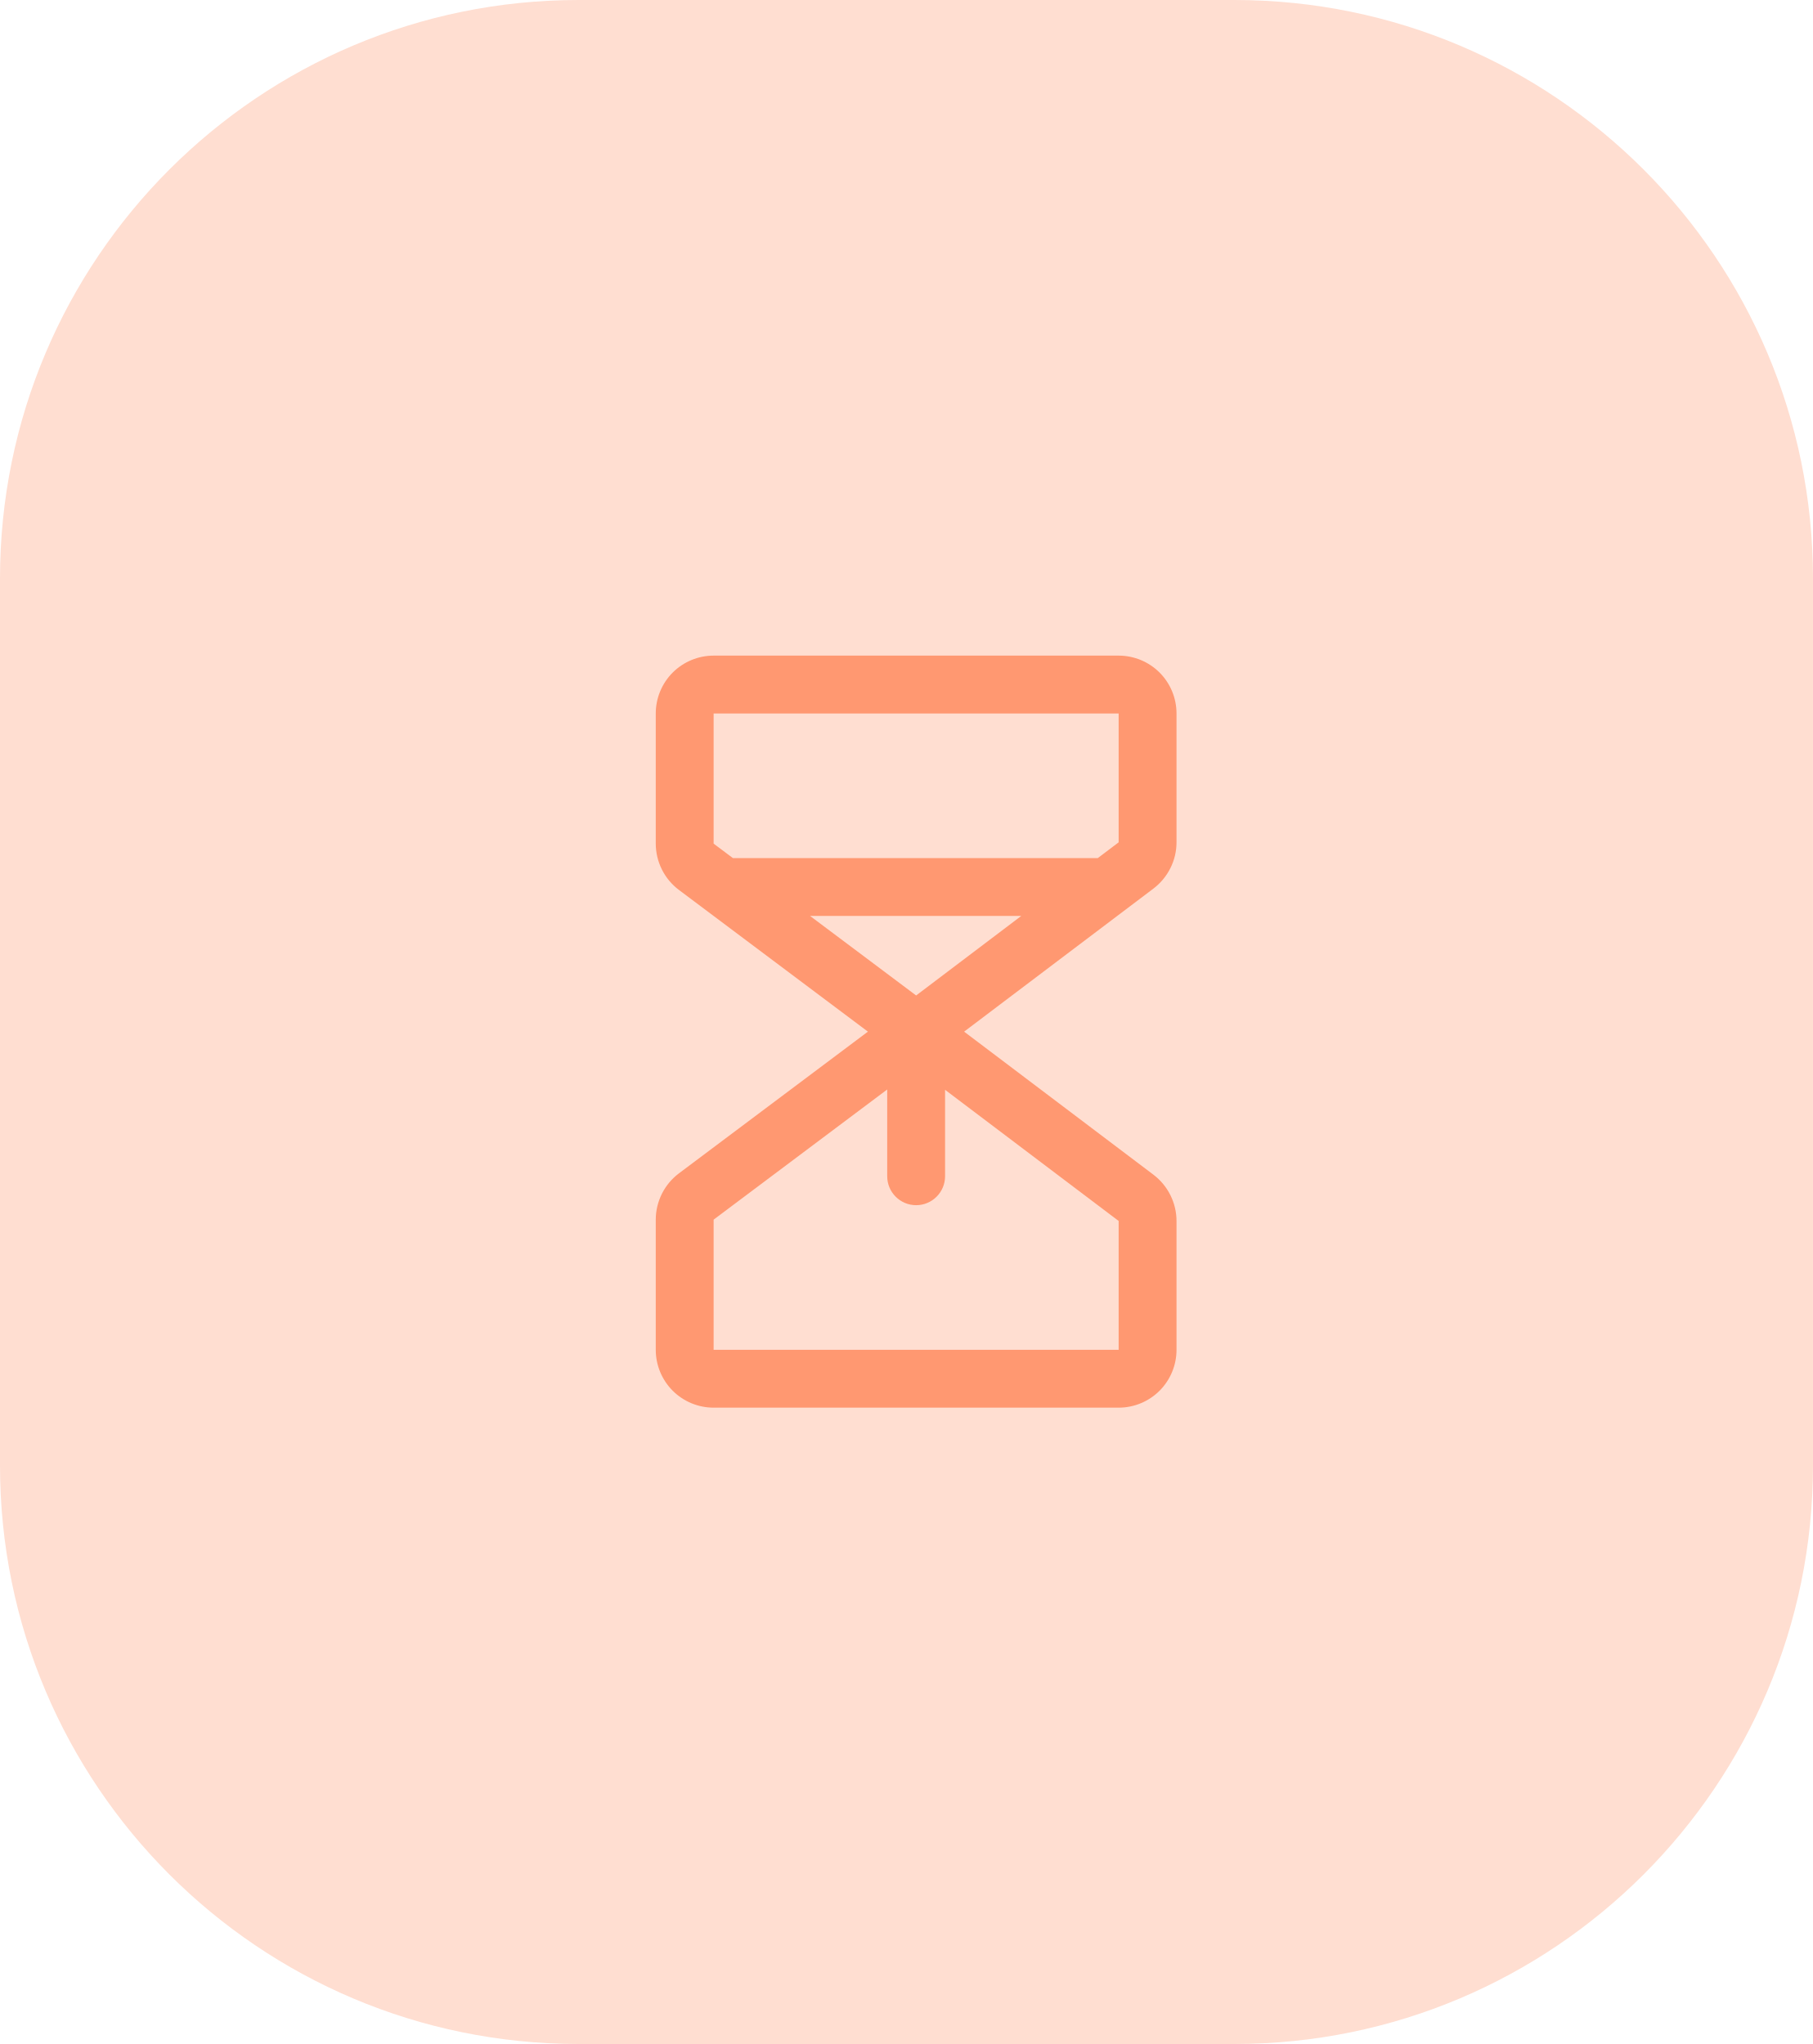
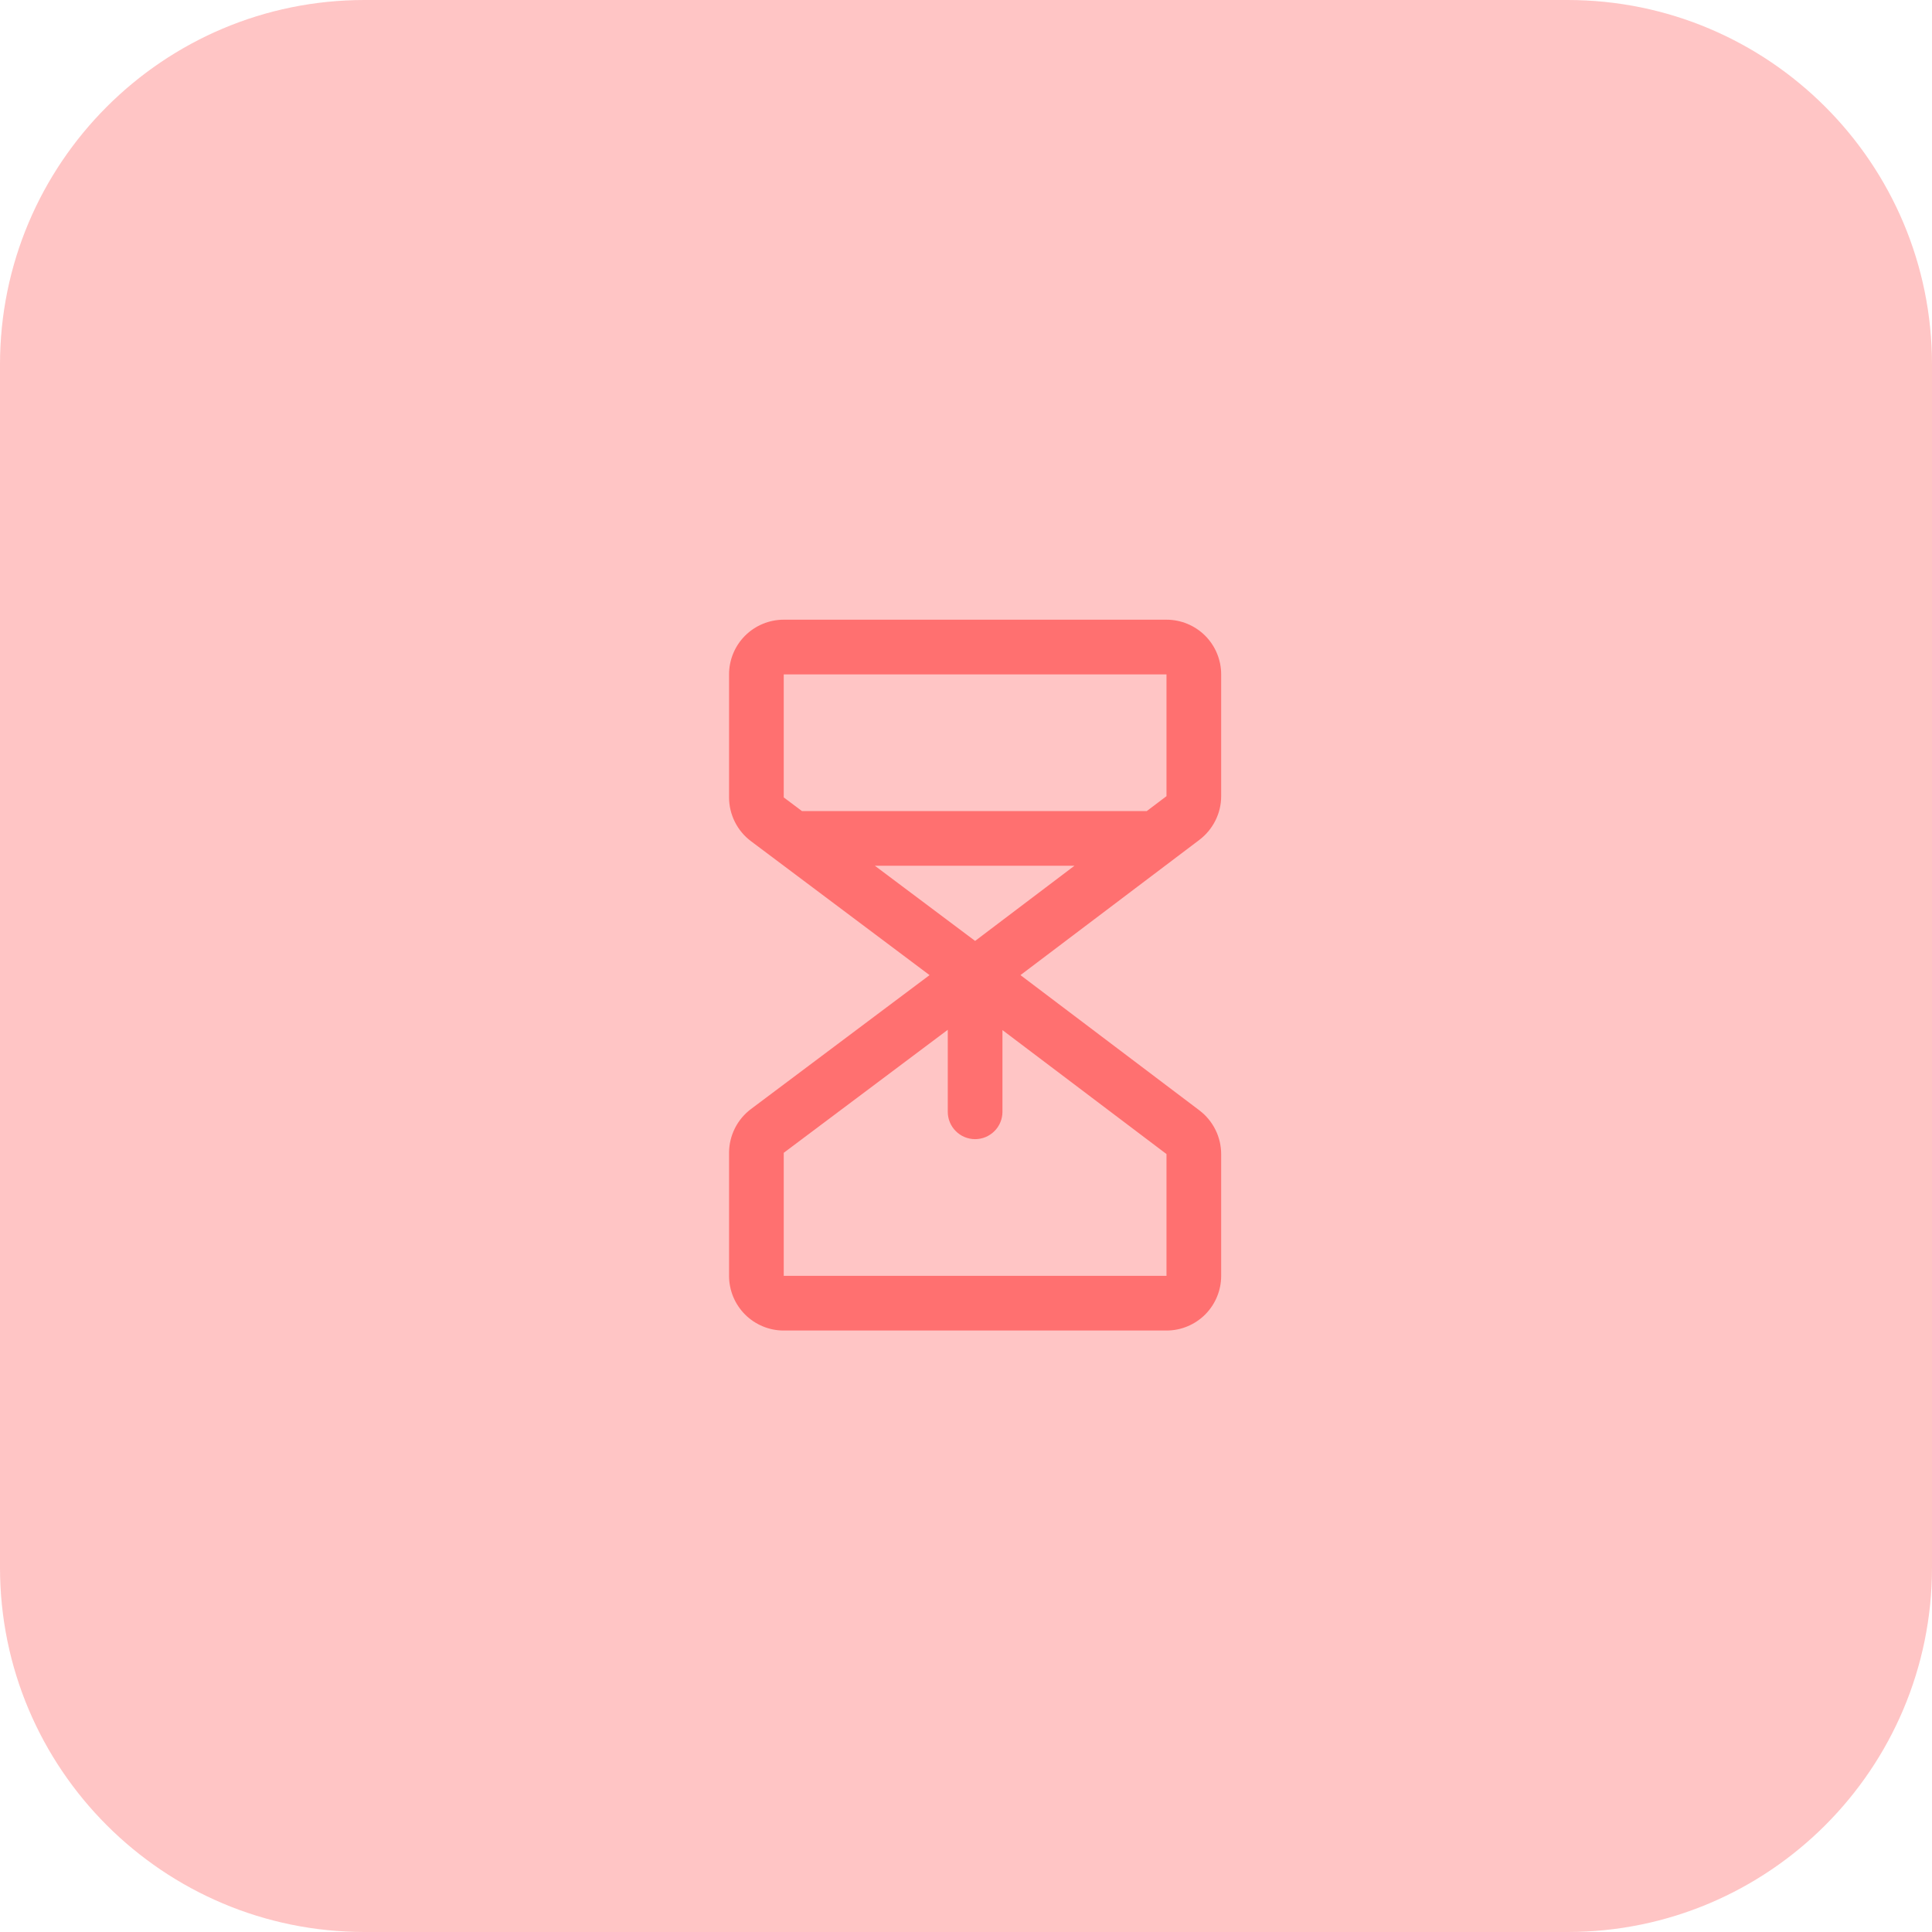
- <svg xmlns="http://www.w3.org/2000/svg" width="47" height="53" viewBox="0 0 47 53" fill="none">
-   <rect width="47" height="53" rx="15" fill="#FFDED1" />
-   <path d="M30.5 21.841V18.5C30.5 18.102 30.342 17.721 30.061 17.439C29.779 17.158 29.398 17 29 17H18.5C18.102 17 17.721 17.158 17.439 17.439C17.158 17.721 17 18.102 17 18.5V21.875C17 22.108 17.055 22.337 17.159 22.546C17.263 22.754 17.414 22.935 17.6 23.075L22.5 26.75L17.6 30.425C17.414 30.565 17.263 30.746 17.159 30.954C17.055 31.163 17 31.392 17 31.625V35C17 35.398 17.158 35.779 17.439 36.061C17.721 36.342 18.102 36.5 18.5 36.5H29C29.398 36.5 29.779 36.342 30.061 36.061C30.342 35.779 30.5 35.398 30.5 35V31.659C30.5 31.427 30.445 31.198 30.342 30.991C30.239 30.783 30.089 30.602 29.905 30.462L24.994 26.75L29.905 23.038C30.089 22.897 30.239 22.717 30.342 22.509C30.446 22.302 30.5 22.073 30.5 21.841ZM18.5 18.5H29V21.841L28.459 22.25H19L18.5 21.875V18.5ZM23.75 25.812L21 23.75H26.475L23.75 25.812ZM29 35H18.5V31.625L23 28.25V30.5C23 30.699 23.079 30.89 23.22 31.03C23.36 31.171 23.551 31.25 23.75 31.25C23.949 31.25 24.14 31.171 24.28 31.03C24.421 30.89 24.5 30.699 24.5 30.5V28.258L29 31.659V35Z" fill="#FF9871" />
+ <svg xmlns="http://www.w3.org/2000/svg" width="53" height="53" viewBox="0 0 53 53" fill="none">
+   <rect width="53" height="53" rx="10" fill="#FF7070" fill-opacity="0.4" />
+   <path d="M33.5 21.841V18.5C33.5 18.102 33.342 17.721 33.061 17.439C32.779 17.158 32.398 17 32 17H21.5C21.102 17 20.721 17.158 20.439 17.439C20.158 17.721 20 18.102 20 18.5V21.875C20 22.108 20.055 22.337 20.159 22.546C20.263 22.754 20.414 22.935 20.6 23.075L25.5 26.75L20.6 30.425C20.414 30.565 20.263 30.746 20.159 30.954C20.055 31.163 20 31.392 20 31.625V35C20 35.398 20.158 35.779 20.439 36.061C20.721 36.342 21.102 36.5 21.5 36.5H32C32.398 36.5 32.779 36.342 33.061 36.061C33.342 35.779 33.5 35.398 33.5 35V31.659C33.499 31.427 33.446 31.198 33.342 30.991C33.239 30.783 33.089 30.602 32.905 30.462L27.994 26.75L32.905 23.038C33.089 22.897 33.239 22.717 33.342 22.509C33.446 22.302 33.5 22.073 33.5 21.841ZM21.5 18.5H32V21.841L31.459 22.25H22L21.5 21.875V18.5ZM26.75 25.812L24 23.75H29.475L26.75 25.812ZM32 35H21.5V31.625L26 28.25V30.5C26 30.699 26.079 30.89 26.22 31.03C26.36 31.171 26.551 31.25 26.75 31.25C26.949 31.25 27.14 31.171 27.28 31.03C27.421 30.89 27.5 30.699 27.5 30.5V28.258L32 31.659V35Z" fill="#FF7070" />
</svg>
